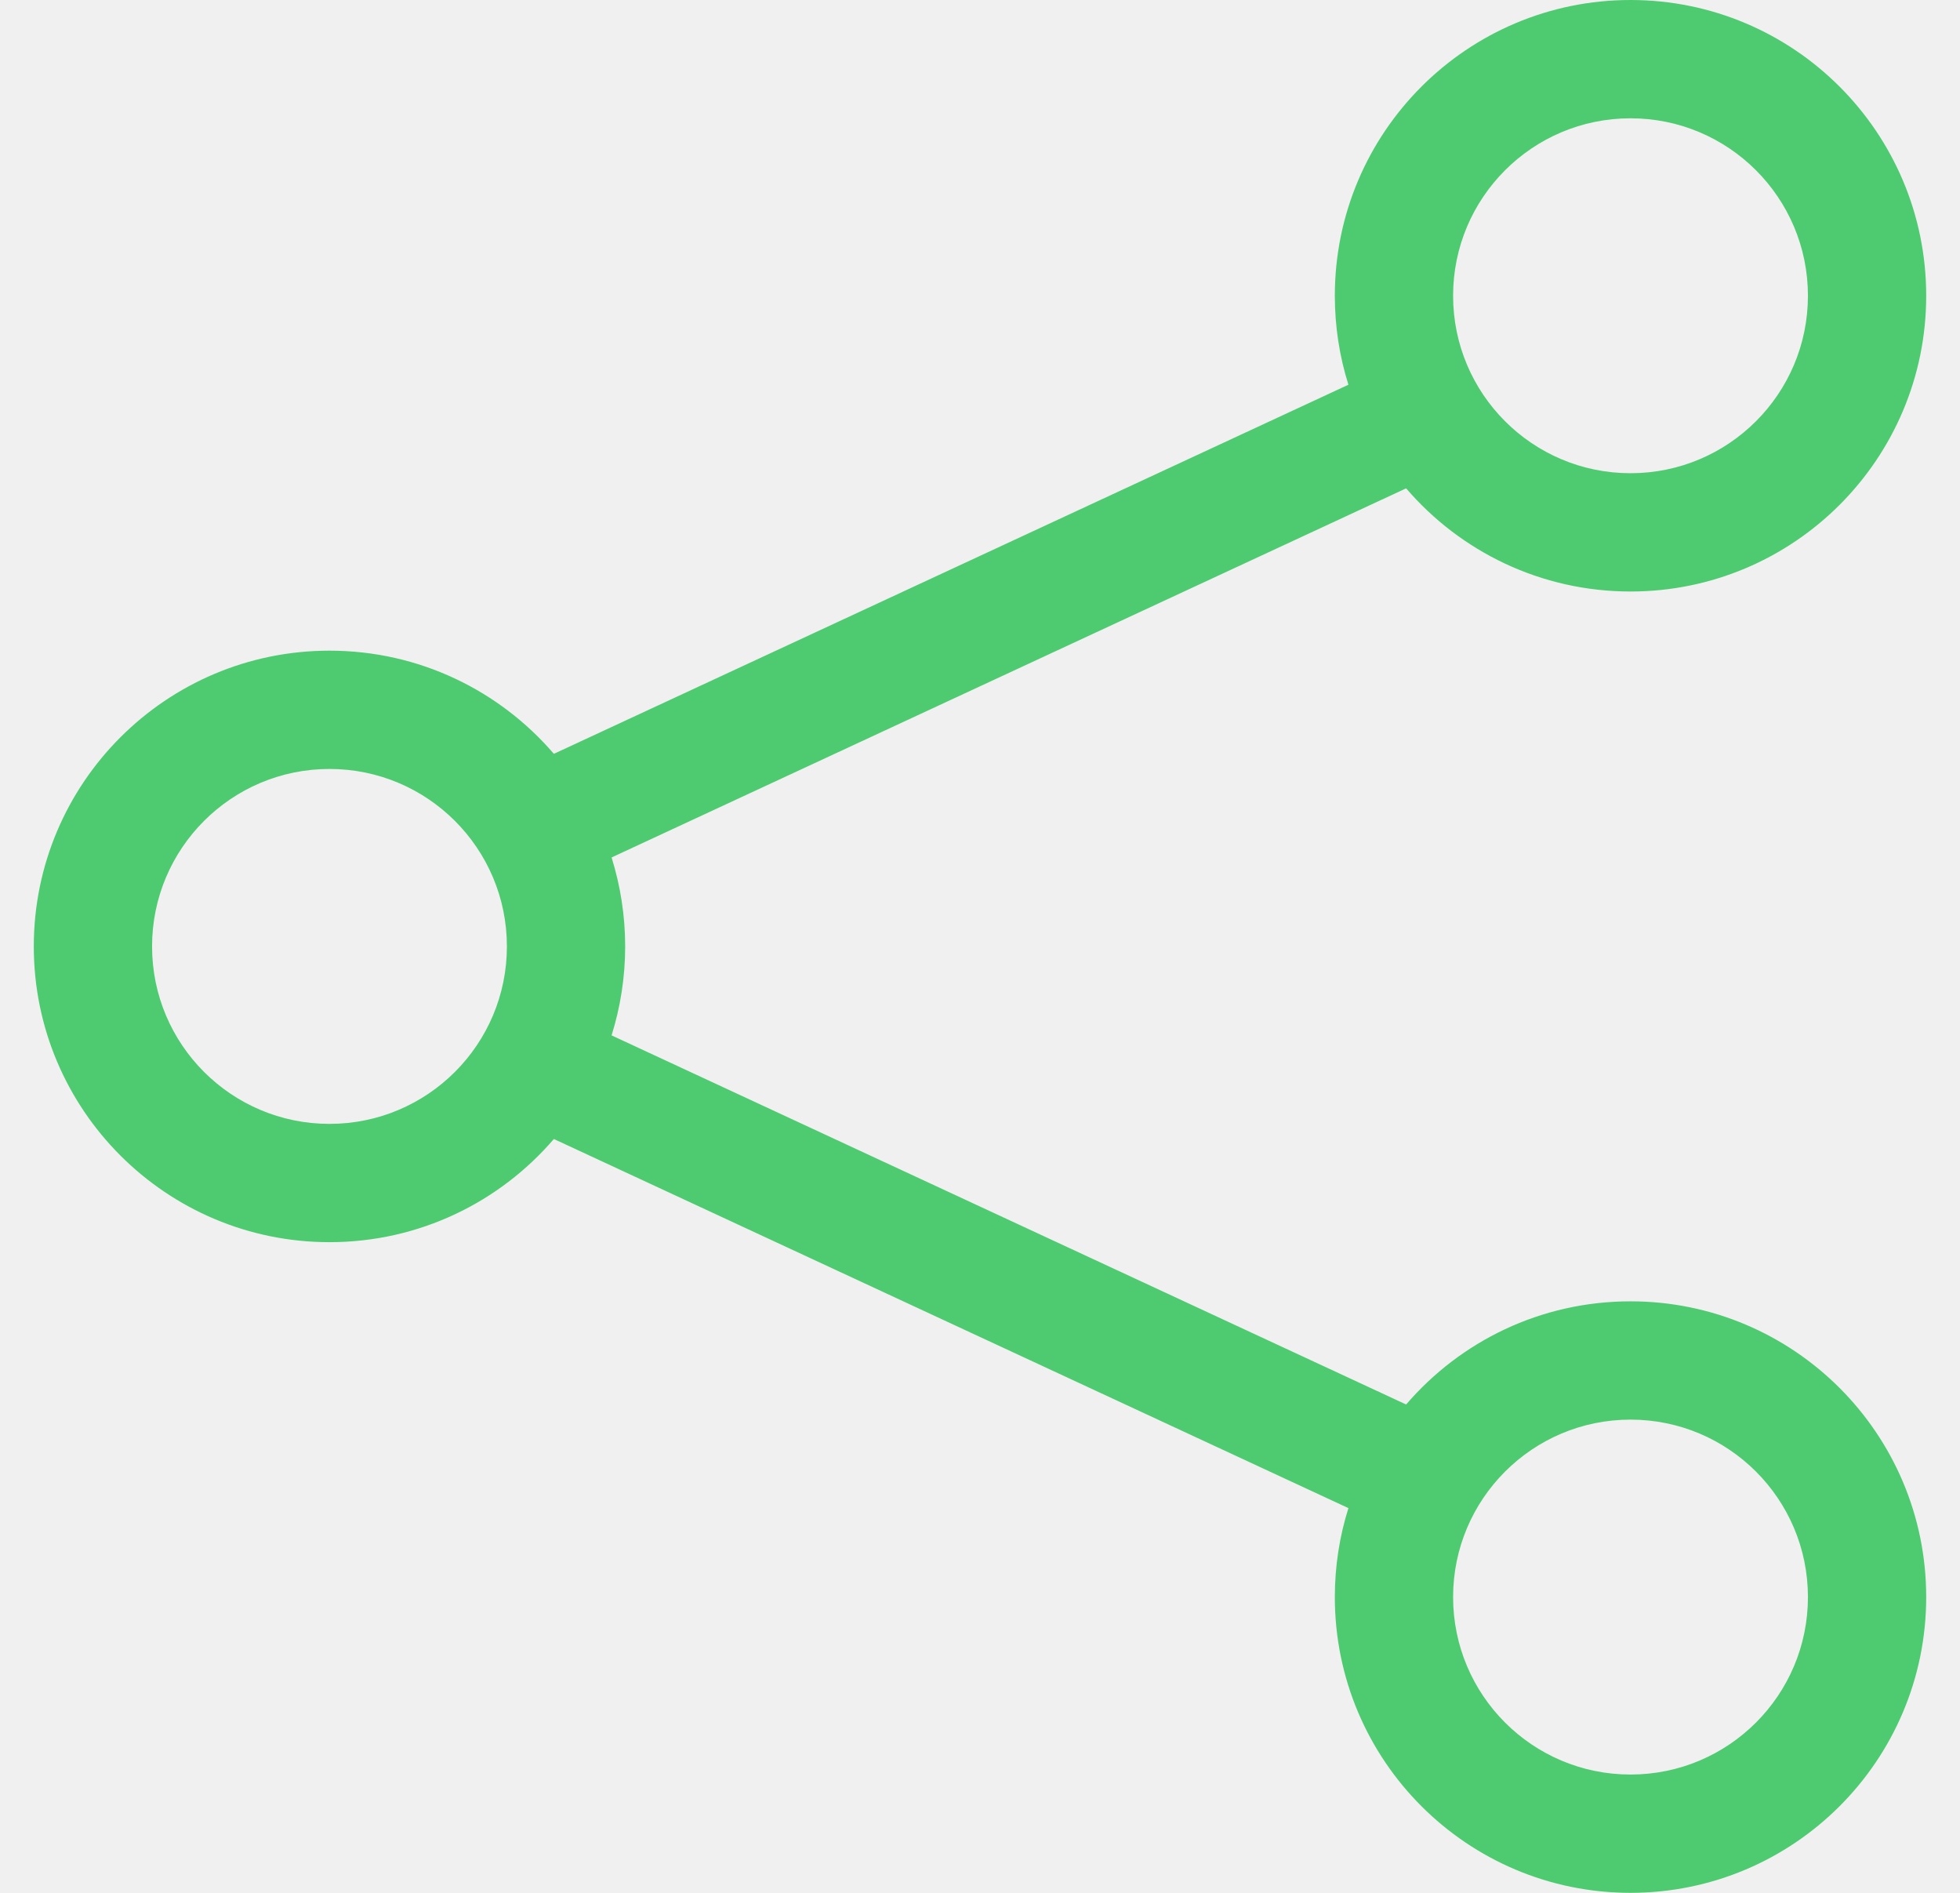
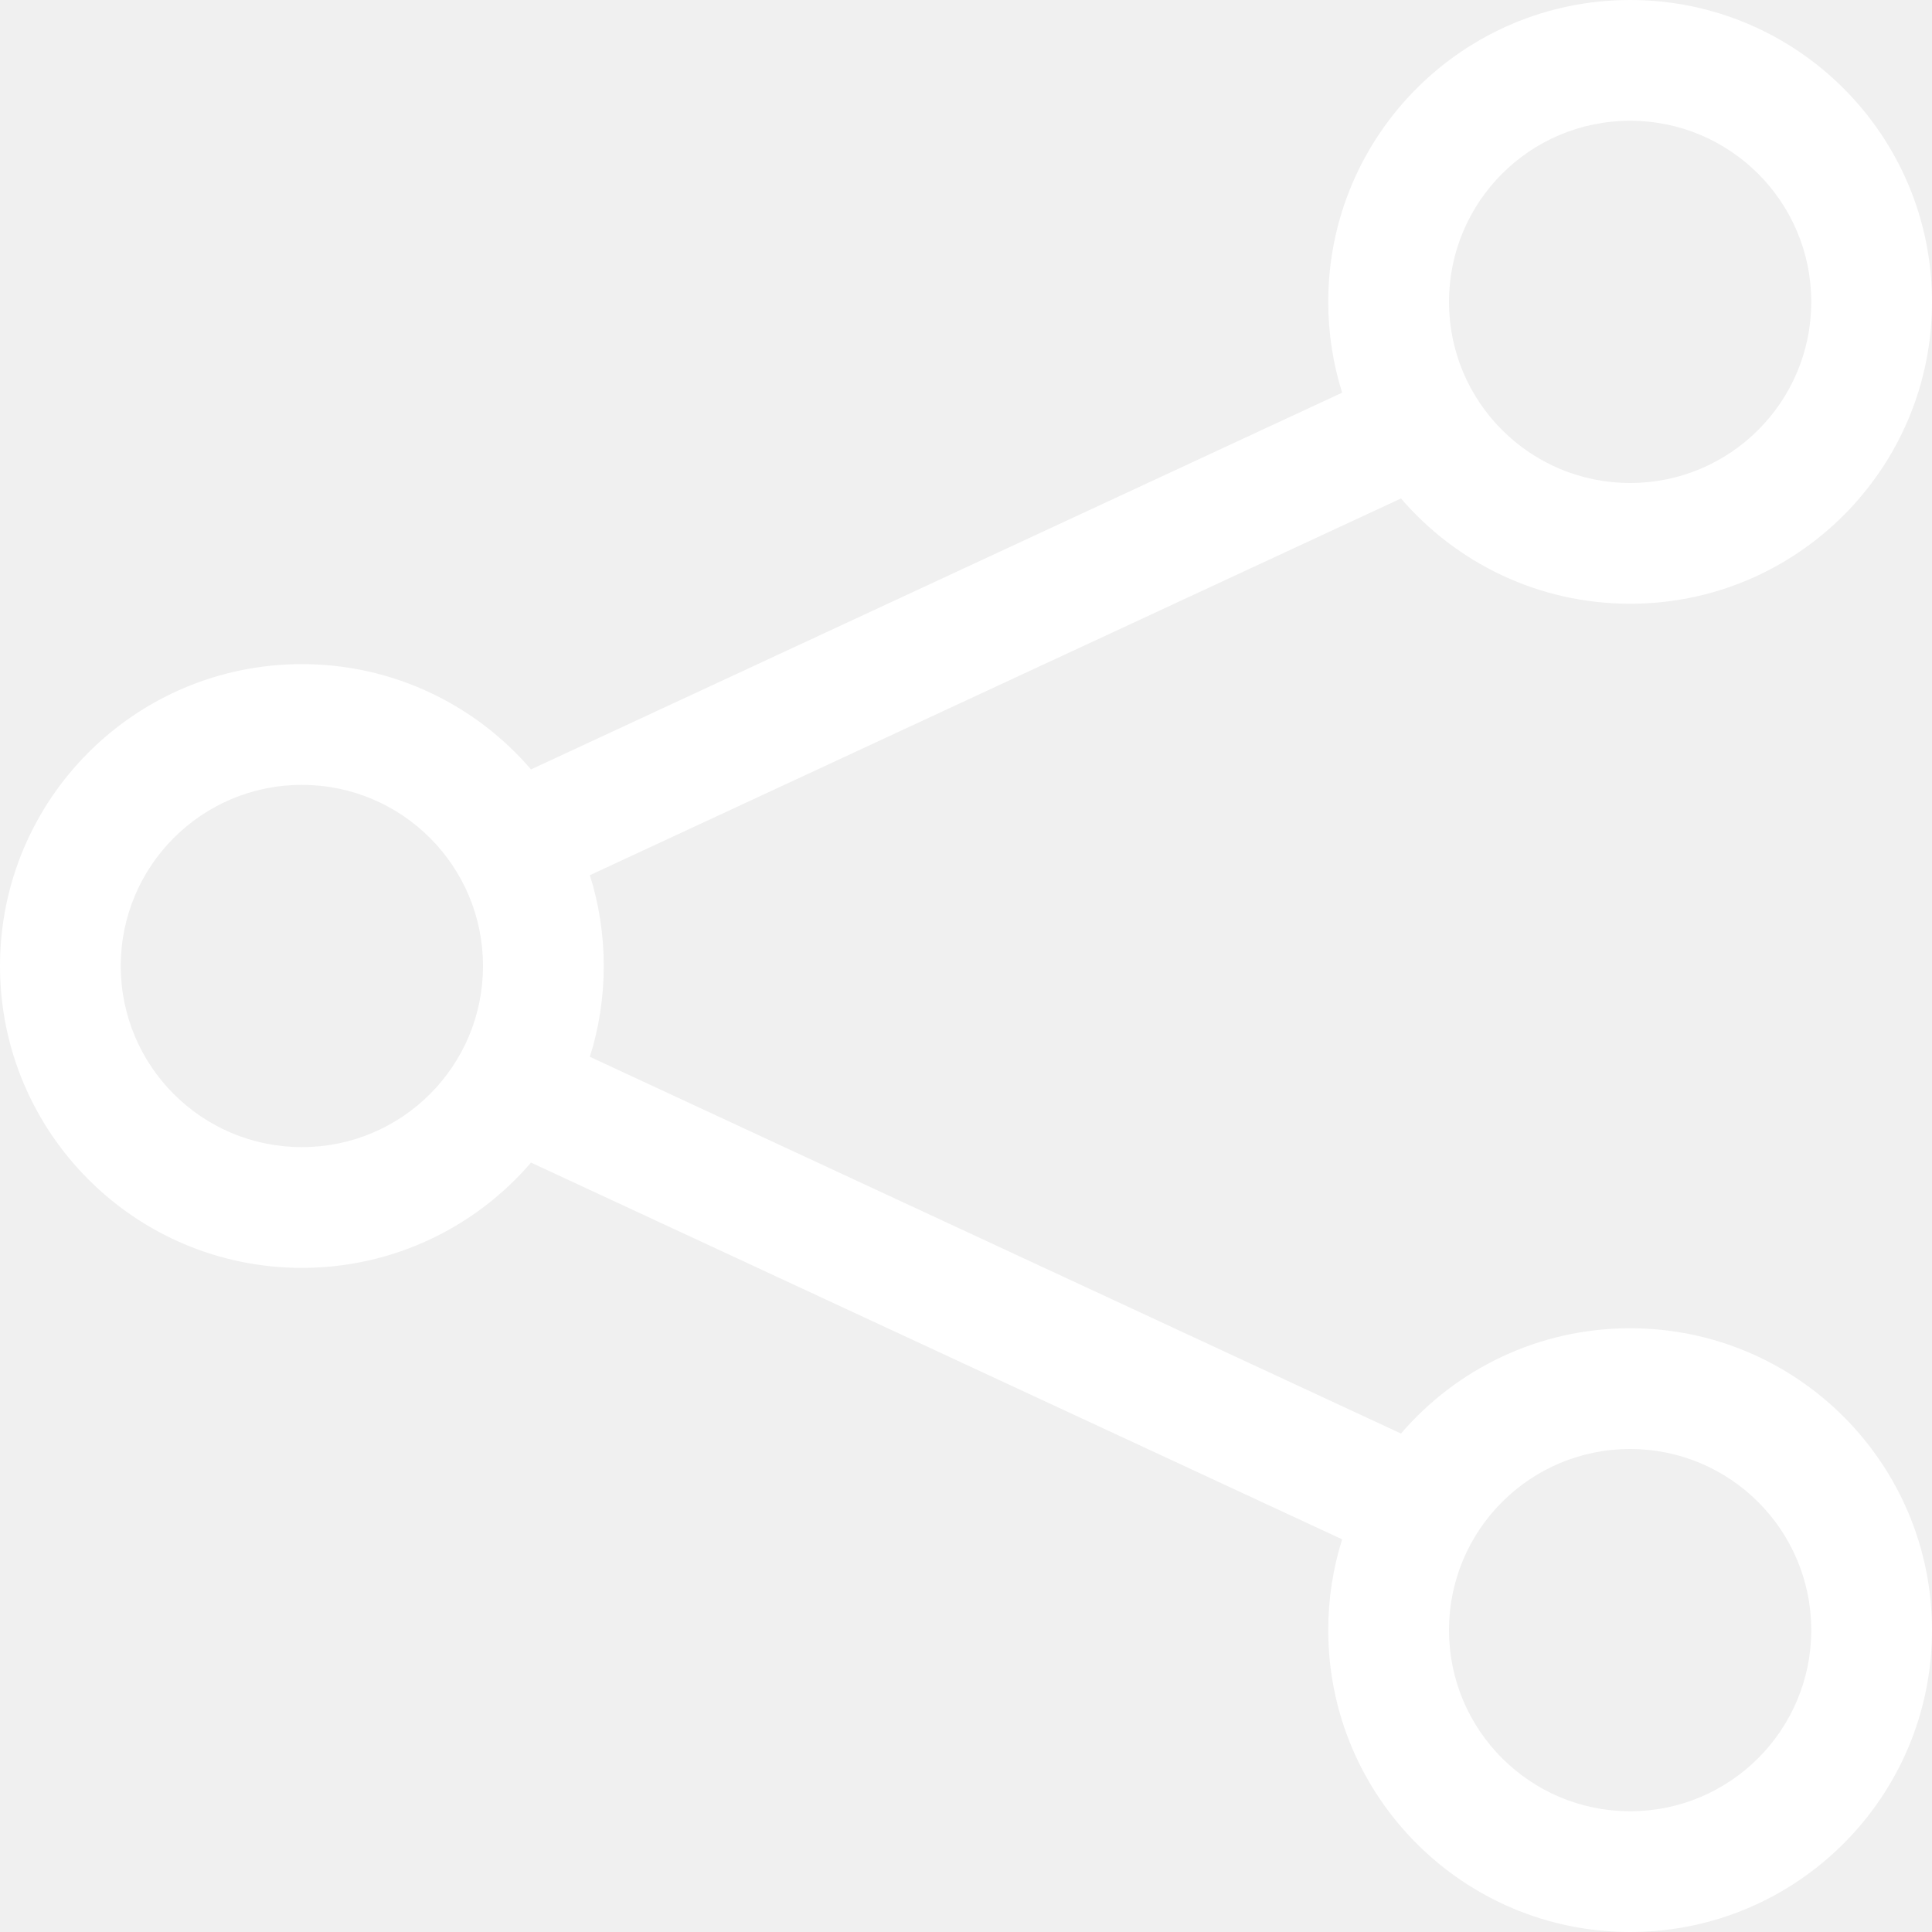
- <svg xmlns="http://www.w3.org/2000/svg" width="29" height="28" viewBox="0 0 29 28" fill="none">
-   <path d="M24.125 1.75C22.675 1.75 21.5 2.925 21.5 4.375C21.5 5.825 22.675 7 24.125 7C25.575 7 26.75 5.825 26.75 4.375C26.75 2.925 25.575 1.75 24.125 1.75ZM19.75 4.375C19.75 1.959 21.709 0 24.125 0C26.541 0 28.5 1.959 28.5 4.375C28.5 6.791 26.541 8.75 24.125 8.75C22.797 8.75 21.607 8.158 20.805 7.224L9.049 12.684C9.179 13.1 9.25 13.542 9.25 14C9.25 14.458 9.179 14.9 9.049 15.316L20.805 20.776C21.607 19.842 22.797 19.25 24.125 19.25C26.541 19.25 28.5 21.209 28.5 23.625C28.5 26.041 26.541 28 24.125 28C21.709 28 19.75 26.041 19.75 23.625C19.75 23.167 19.82 22.725 19.951 22.309L8.195 16.849C7.393 17.783 6.203 18.375 4.875 18.375C2.459 18.375 0.5 16.416 0.5 14C0.5 11.584 2.459 9.625 4.875 9.625C6.203 9.625 7.393 10.217 8.195 11.151L19.951 5.691C19.82 5.275 19.75 4.833 19.75 4.375ZM4.875 11.375C3.425 11.375 2.25 12.55 2.25 14C2.25 15.45 3.425 16.625 4.875 16.625C6.325 16.625 7.5 15.45 7.5 14C7.5 12.55 6.325 11.375 4.875 11.375ZM24.125 21C22.675 21 21.5 22.175 21.5 23.625C21.5 25.075 22.675 26.25 24.125 26.25C25.575 26.25 26.75 25.075 26.75 23.625C26.75 22.175 25.575 21 24.125 21Z" fill="#4ECB71" />
+ <svg xmlns="http://www.w3.org/2000/svg" width="20" height="20" viewBox="0 0 20 20" fill="none">
+   <path d="M16.875 1.25C15.839 1.25 15 2.089 15 3.125C15 4.161 15.839 5 16.875 5C17.91 5 18.75 4.161 18.75 3.125C18.75 2.089 17.91 1.25 16.875 1.25ZM13.75 3.125C13.75 1.399 15.149 0 16.875 0C18.601 0 20 1.399 20 3.125C20 4.851 18.601 6.25 16.875 6.25C15.926 6.25 15.076 5.827 14.503 5.16L6.106 9.06C6.2 9.357 6.25 9.673 6.25 10C6.25 10.328 6.2 10.643 6.106 10.94L14.503 14.84C15.076 14.173 15.926 13.75 16.875 13.75C18.601 13.75 20 15.149 20 16.875C20 18.601 18.601 20 16.875 20C15.149 20 13.75 18.601 13.75 16.875C13.75 16.547 13.8 16.232 13.894 15.935L5.497 12.035C4.924 12.702 4.074 13.125 3.125 13.125C1.399 13.125 0 11.726 0 10C0 8.274 1.399 6.875 3.125 6.875C4.074 6.875 4.924 7.298 5.497 7.965L13.894 4.065C13.8 3.768 13.75 3.452 13.75 3.125ZM3.125 8.125C2.089 8.125 1.25 8.964 1.25 10C1.25 11.036 2.089 11.875 3.125 11.875C4.161 11.875 5 11.036 5 10C5 8.964 4.161 8.125 3.125 8.125ZM16.875 15C15.839 15 15 15.839 15 16.875C15 17.91 15.839 18.75 16.875 18.75C17.91 18.75 18.75 17.91 18.75 16.875C18.75 15.839 17.91 15 16.875 15Z" fill="white" />
</svg>
